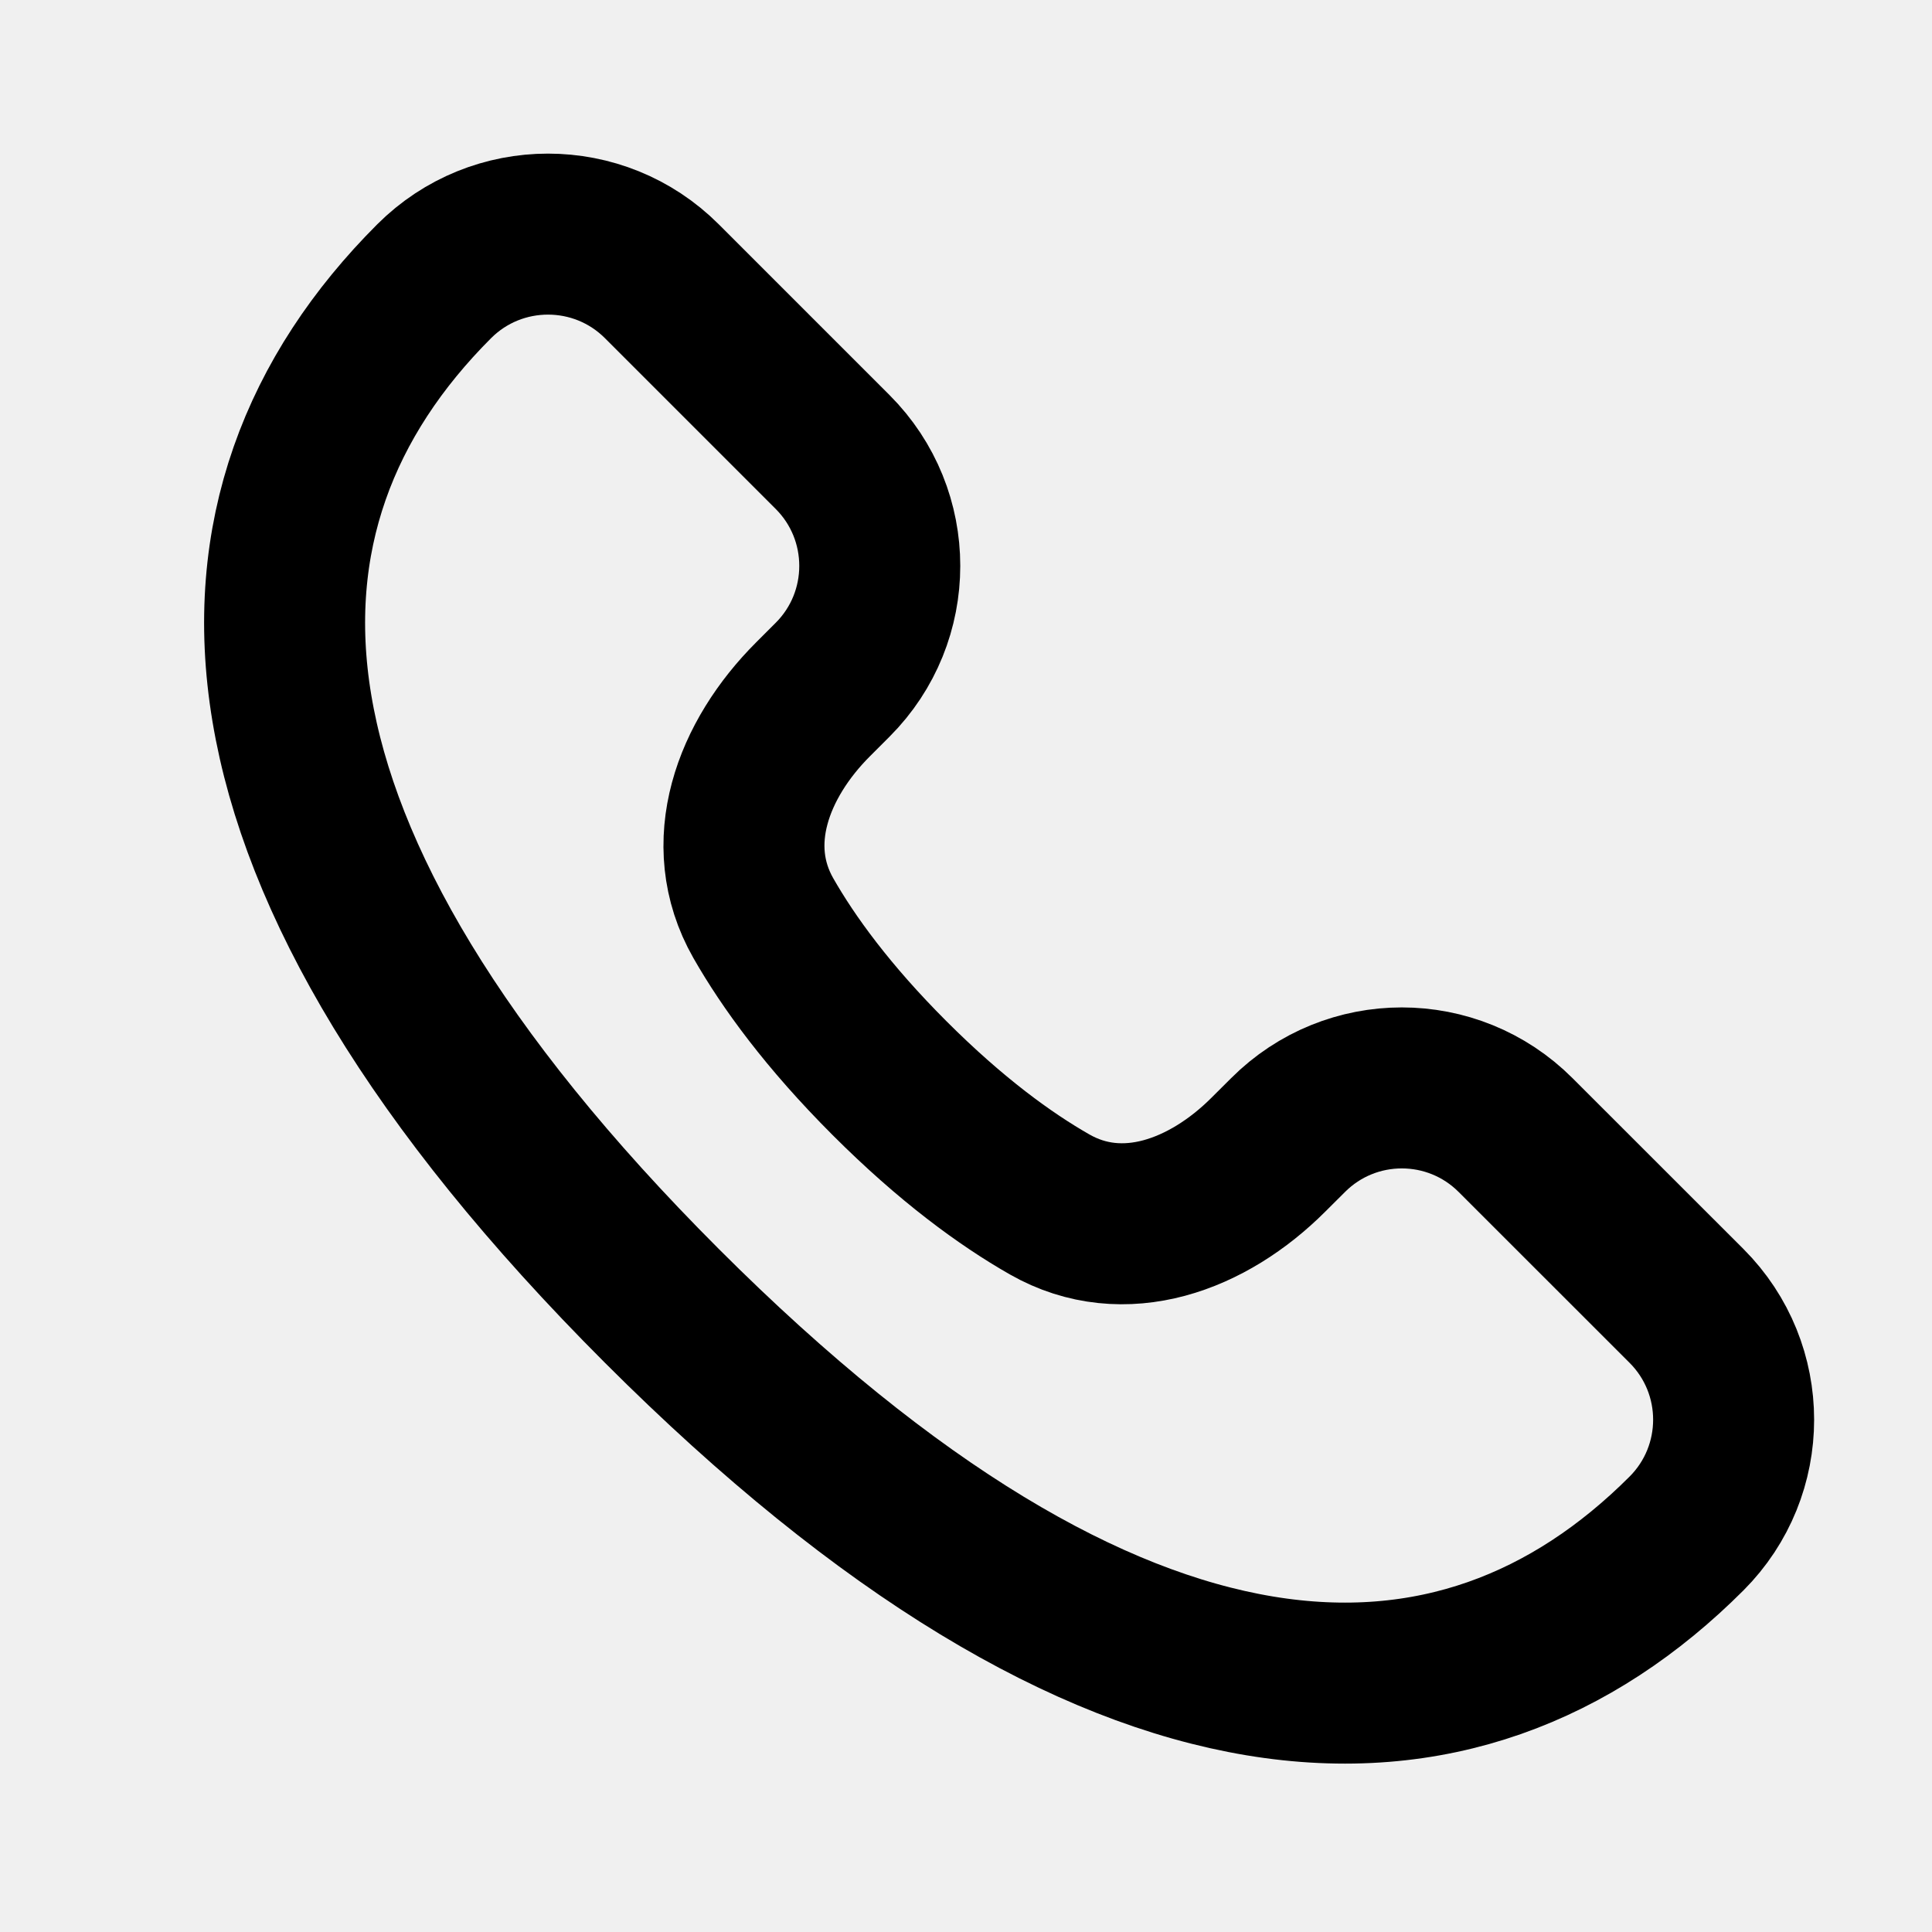
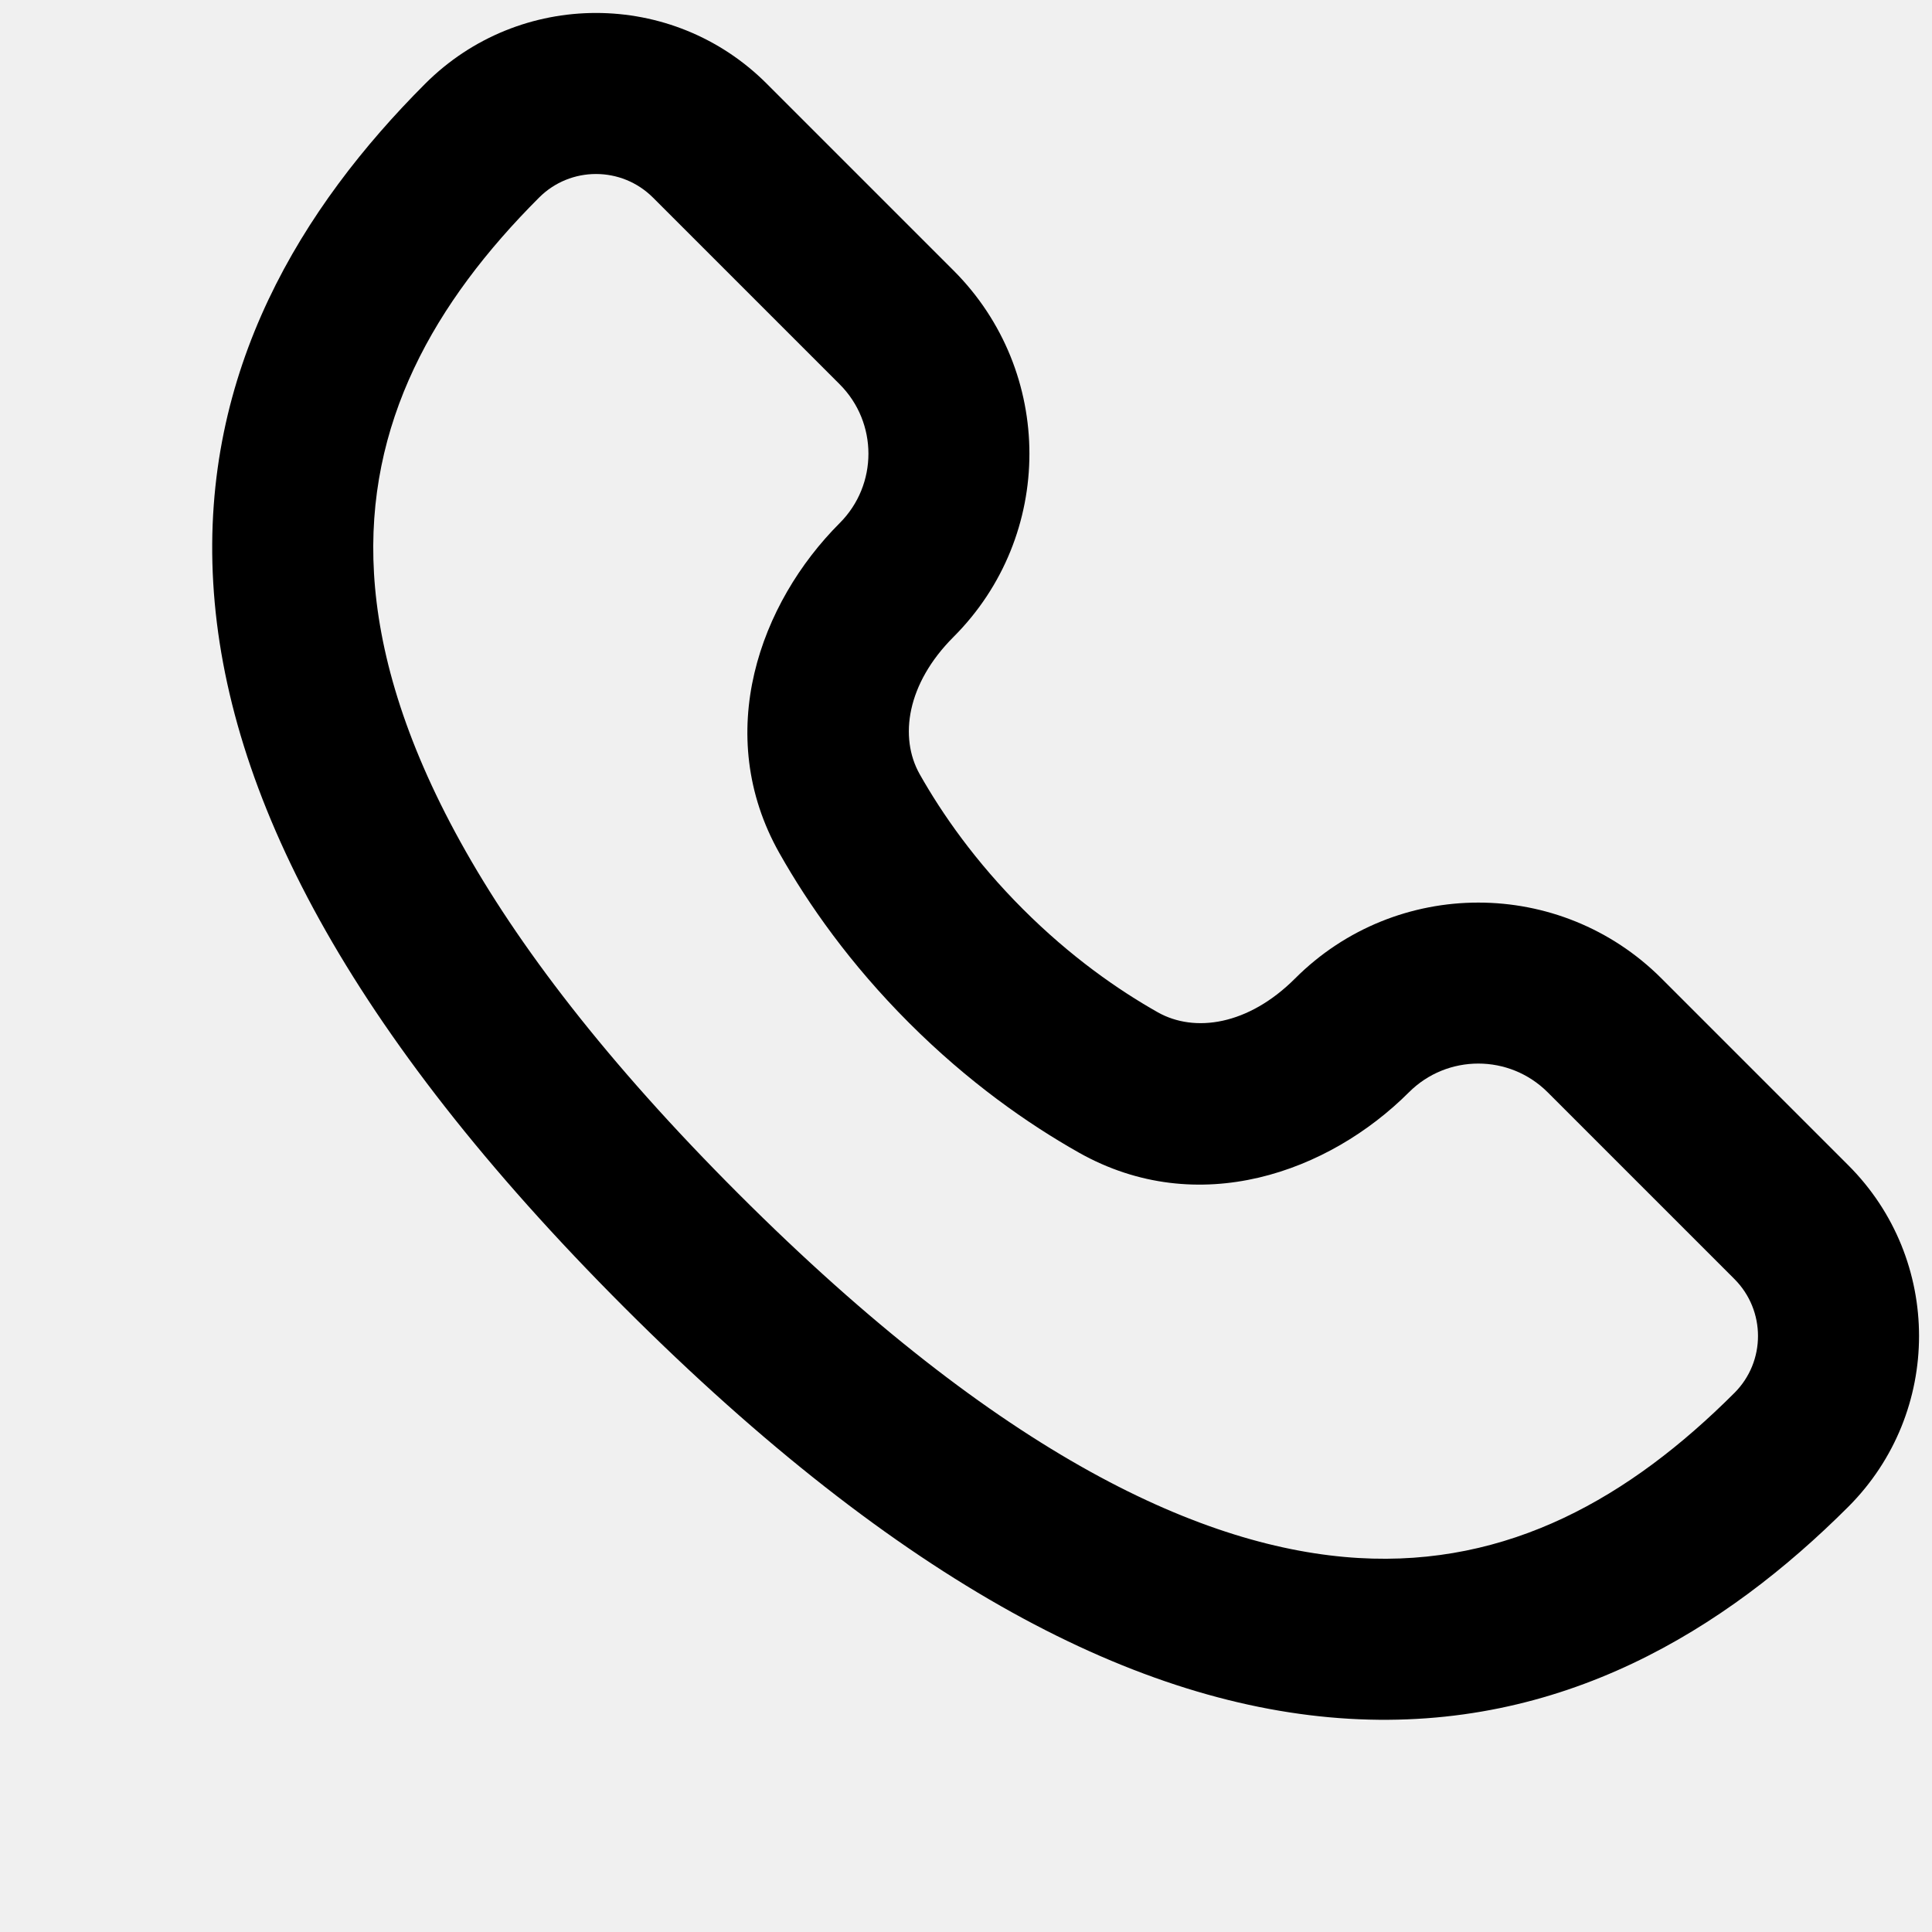
<svg xmlns="http://www.w3.org/2000/svg" width="24" height="24" viewBox="0 0 24 24" fill="none">
-   <g clip-path="url(#clip0)">
-     <path d="M8.222 16.222C13.879 21.879 18.121 21.879 20.95 19.05C21.731 18.269 21.731 17.003 20.95 16.222L18.828 14.101C18.047 13.319 16.781 13.319 16 14.101L15.757 14.343C15.007 15.093 13.96 15.487 13.039 14.962C12.49 14.649 11.816 14.159 11.05 13.393C10.284 12.627 9.795 11.953 9.482 11.405C8.957 10.483 9.35 9.436 10.101 8.686L10.343 8.444C11.124 7.663 11.124 6.396 10.343 5.615L8.222 3.494C7.441 2.713 6.174 2.713 5.393 3.494C2.565 6.322 2.565 10.565 8.222 16.222Z" stroke="black" stroke-width="2" stroke-linejoin="round" />
-   </g>
-   <defs>
-     <clipPath id="clip0">
-       <rect width="24" height="24" fill="white" />
-     </clipPath>
-   </defs>
+   <path fill-rule="evenodd" clip-rule="evenodd" d="M16.876 19.354C18.741 19.464 20.246 18.603 21.546 17.303C21.936 16.913 21.936 16.28 21.546 15.889L19.226 13.569C18.75 13.093 17.978 13.093 17.502 13.569C16.51 14.561 14.885 15.154 13.402 14.318C12.763 13.957 12.026 13.44 11.293 12.707C10.56 11.974 10.043 11.237 9.682 10.598C8.846 9.115 9.439 7.49 10.431 6.498C10.907 6.022 10.907 5.25 10.431 4.774L8.111 2.454C7.72 2.064 7.087 2.064 6.697 2.454C5.397 3.754 4.536 5.259 4.646 7.124C4.758 9.028 5.892 11.549 9.172 14.828C12.451 18.108 14.972 19.242 16.876 19.354ZM16.758 21.351C14.154 21.198 11.196 19.681 7.757 16.243C4.319 12.804 2.802 9.846 2.649 7.242C2.494 4.599 3.754 2.569 5.282 1.04C6.454 -0.132 8.354 -0.132 9.525 1.04L11.845 3.36C13.102 4.617 13.102 6.655 11.845 7.912C11.263 8.494 11.168 9.16 11.424 9.616C11.706 10.115 12.116 10.702 12.707 11.293C13.298 11.884 13.885 12.294 14.384 12.576C14.84 12.832 15.506 12.737 16.088 12.155C17.345 10.898 19.383 10.898 20.64 12.155L22.96 14.475C24.132 15.646 24.132 17.546 22.96 18.718C21.431 20.246 19.401 21.506 16.758 21.351Z" fill="black" />
</svg>
